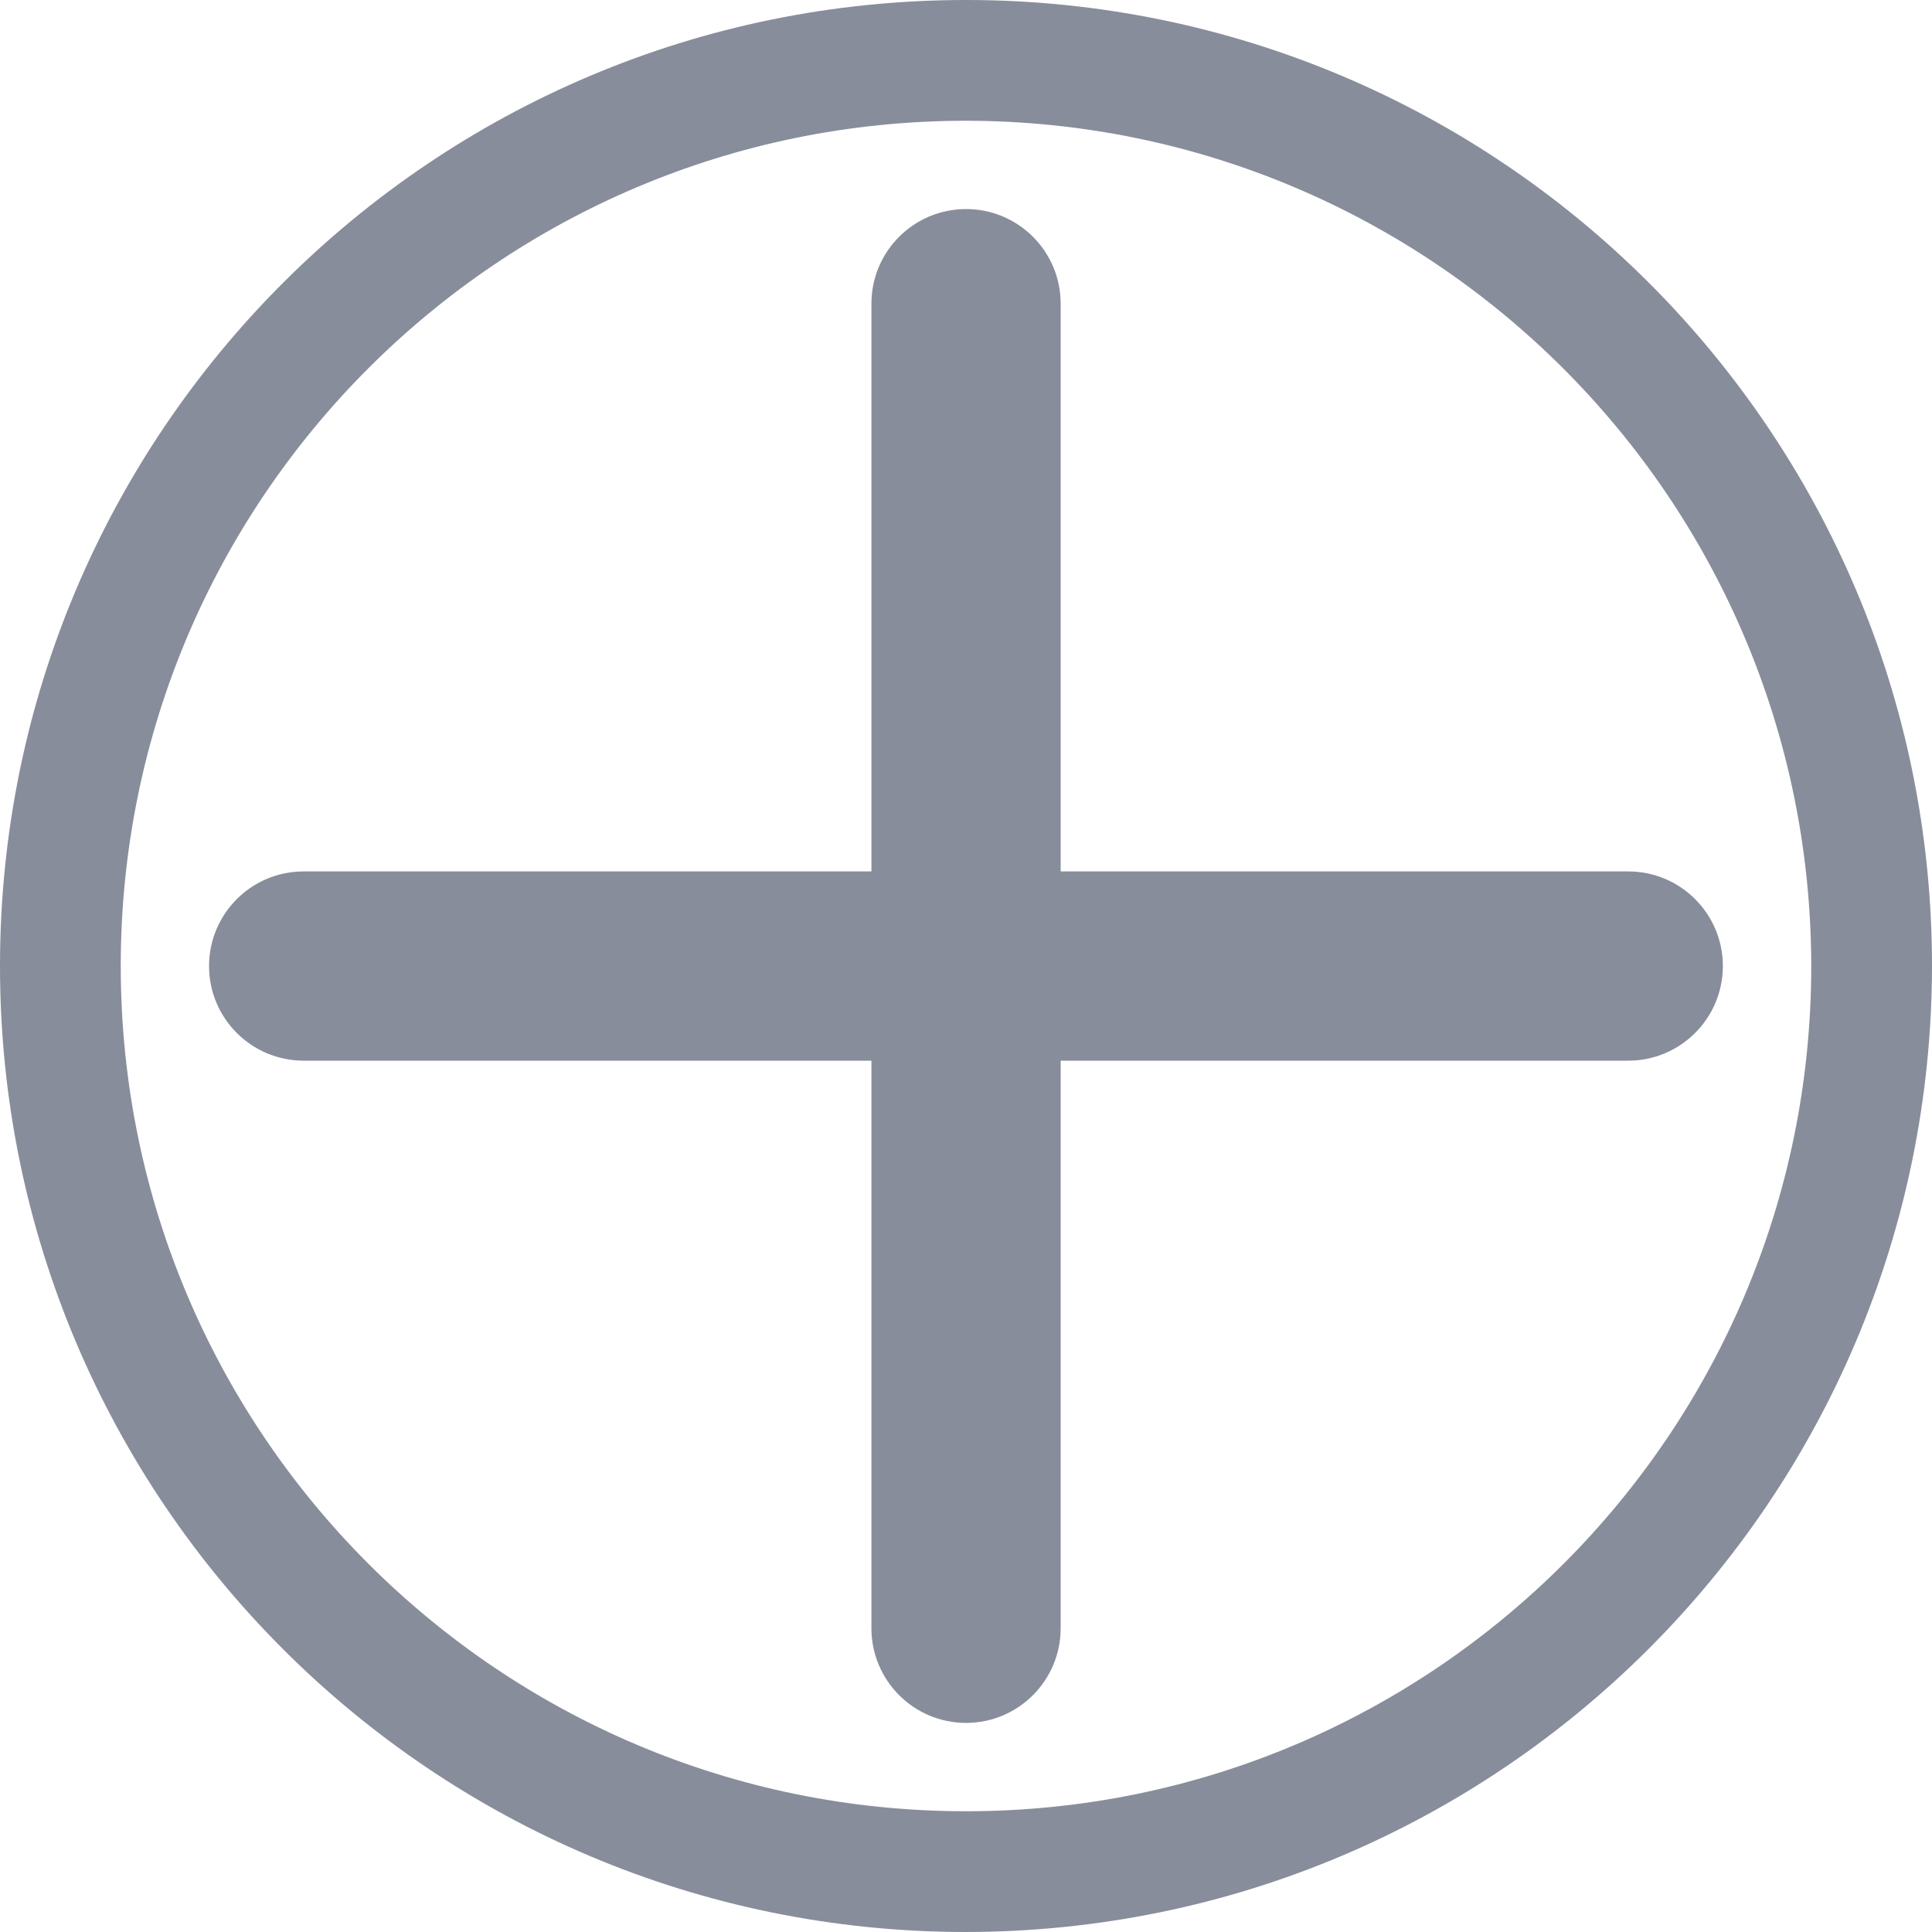
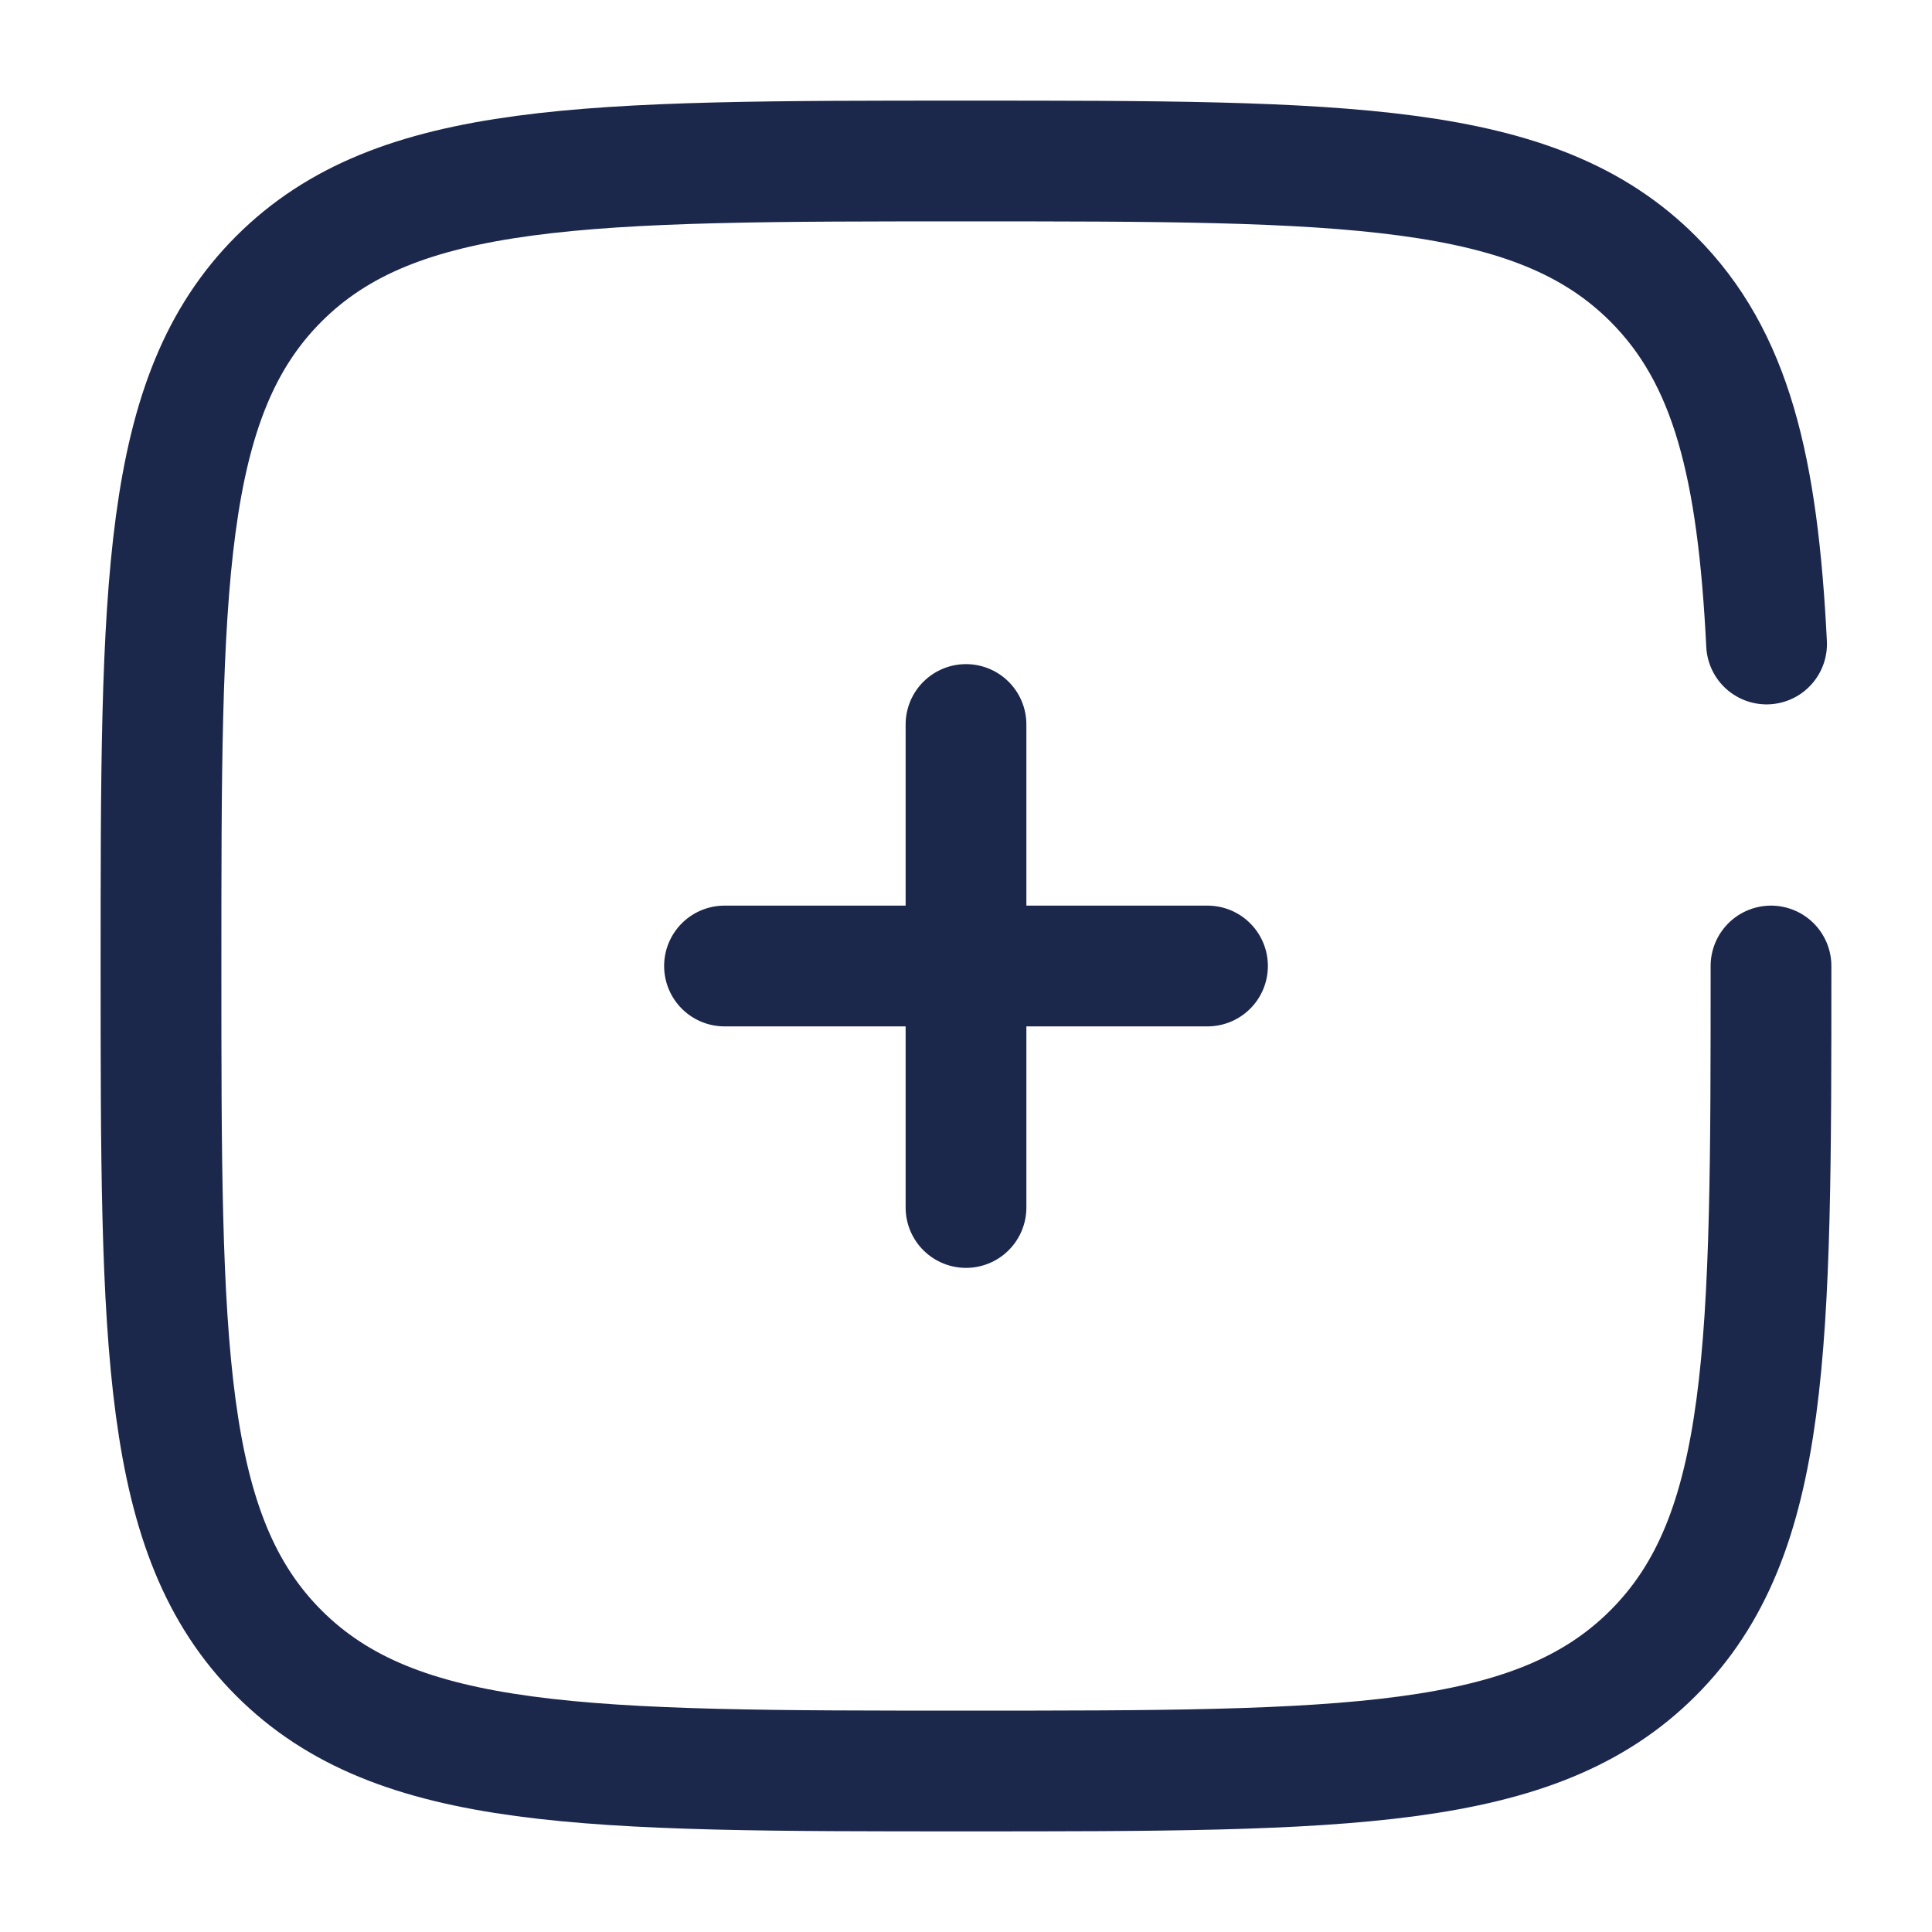
- <svg xmlns="http://www.w3.org/2000/svg" id="plus" width="22" height="22" viewBox="0 0 22 22">
-   <path id="Path_109" data-name="Path 109" d="M11,22A11,11,0,1,1,22,11,11.012,11.012,0,0,1,11,22ZM11,1.375A9.625,9.625,0,1,0,20.625,11,9.636,9.636,0,0,0,11,1.375Zm0,0" fill="#888d9b" />
-   <path id="Path_110" data-name="Path 110" d="M144.161,242.155H129.077a1.077,1.077,0,1,1,0-2.155h15.083a1.077,1.077,0,1,1,0,2.155Zm0,0" transform="translate(-125.619 -230.077)" fill="#888d9b" />
-   <path id="Path_111" data-name="Path 111" d="M241.077,145.238A1.078,1.078,0,0,1,240,144.161V129.077a1.077,1.077,0,0,1,2.155,0v15.083A1.078,1.078,0,0,1,241.077,145.238Zm0,0" transform="translate(-230.077 -125.619)" fill="#888d9b" />
+ <svg xmlns="http://www.w3.org/2000/svg" viewBox="0 0 24 24" fill="none">
+   <g id="SVGRepo_bgCarrier" stroke-width="0" />
+   <g id="SVGRepo_tracerCarrier" stroke-linecap="round" stroke-linejoin="round" />
+   <g id="SVGRepo_iconCarrier">
+     <path d="M15 12L12 12M12 12L9 12M12 12L12 9M12 12L12 15" stroke="#1C274C" stroke-width="1.5" stroke-linecap="round" />
+     <path d="M22 12C22 16.714 22 19.071 20.535 20.535C19.071 22 16.714 22 12 22C7.286 22 4.929 22 3.464 20.535C2 19.071 2 16.714 2 12C2 7.286 2 4.929 3.464 3.464C4.929 2 7.286 2 12 2C16.714 2 19.071 2 20.535 3.464C21.509 4.438 21.836 5.807 21.945 8" stroke="#1C274C" stroke-width="1.5" stroke-linecap="round" />
+   </g>
</svg>
